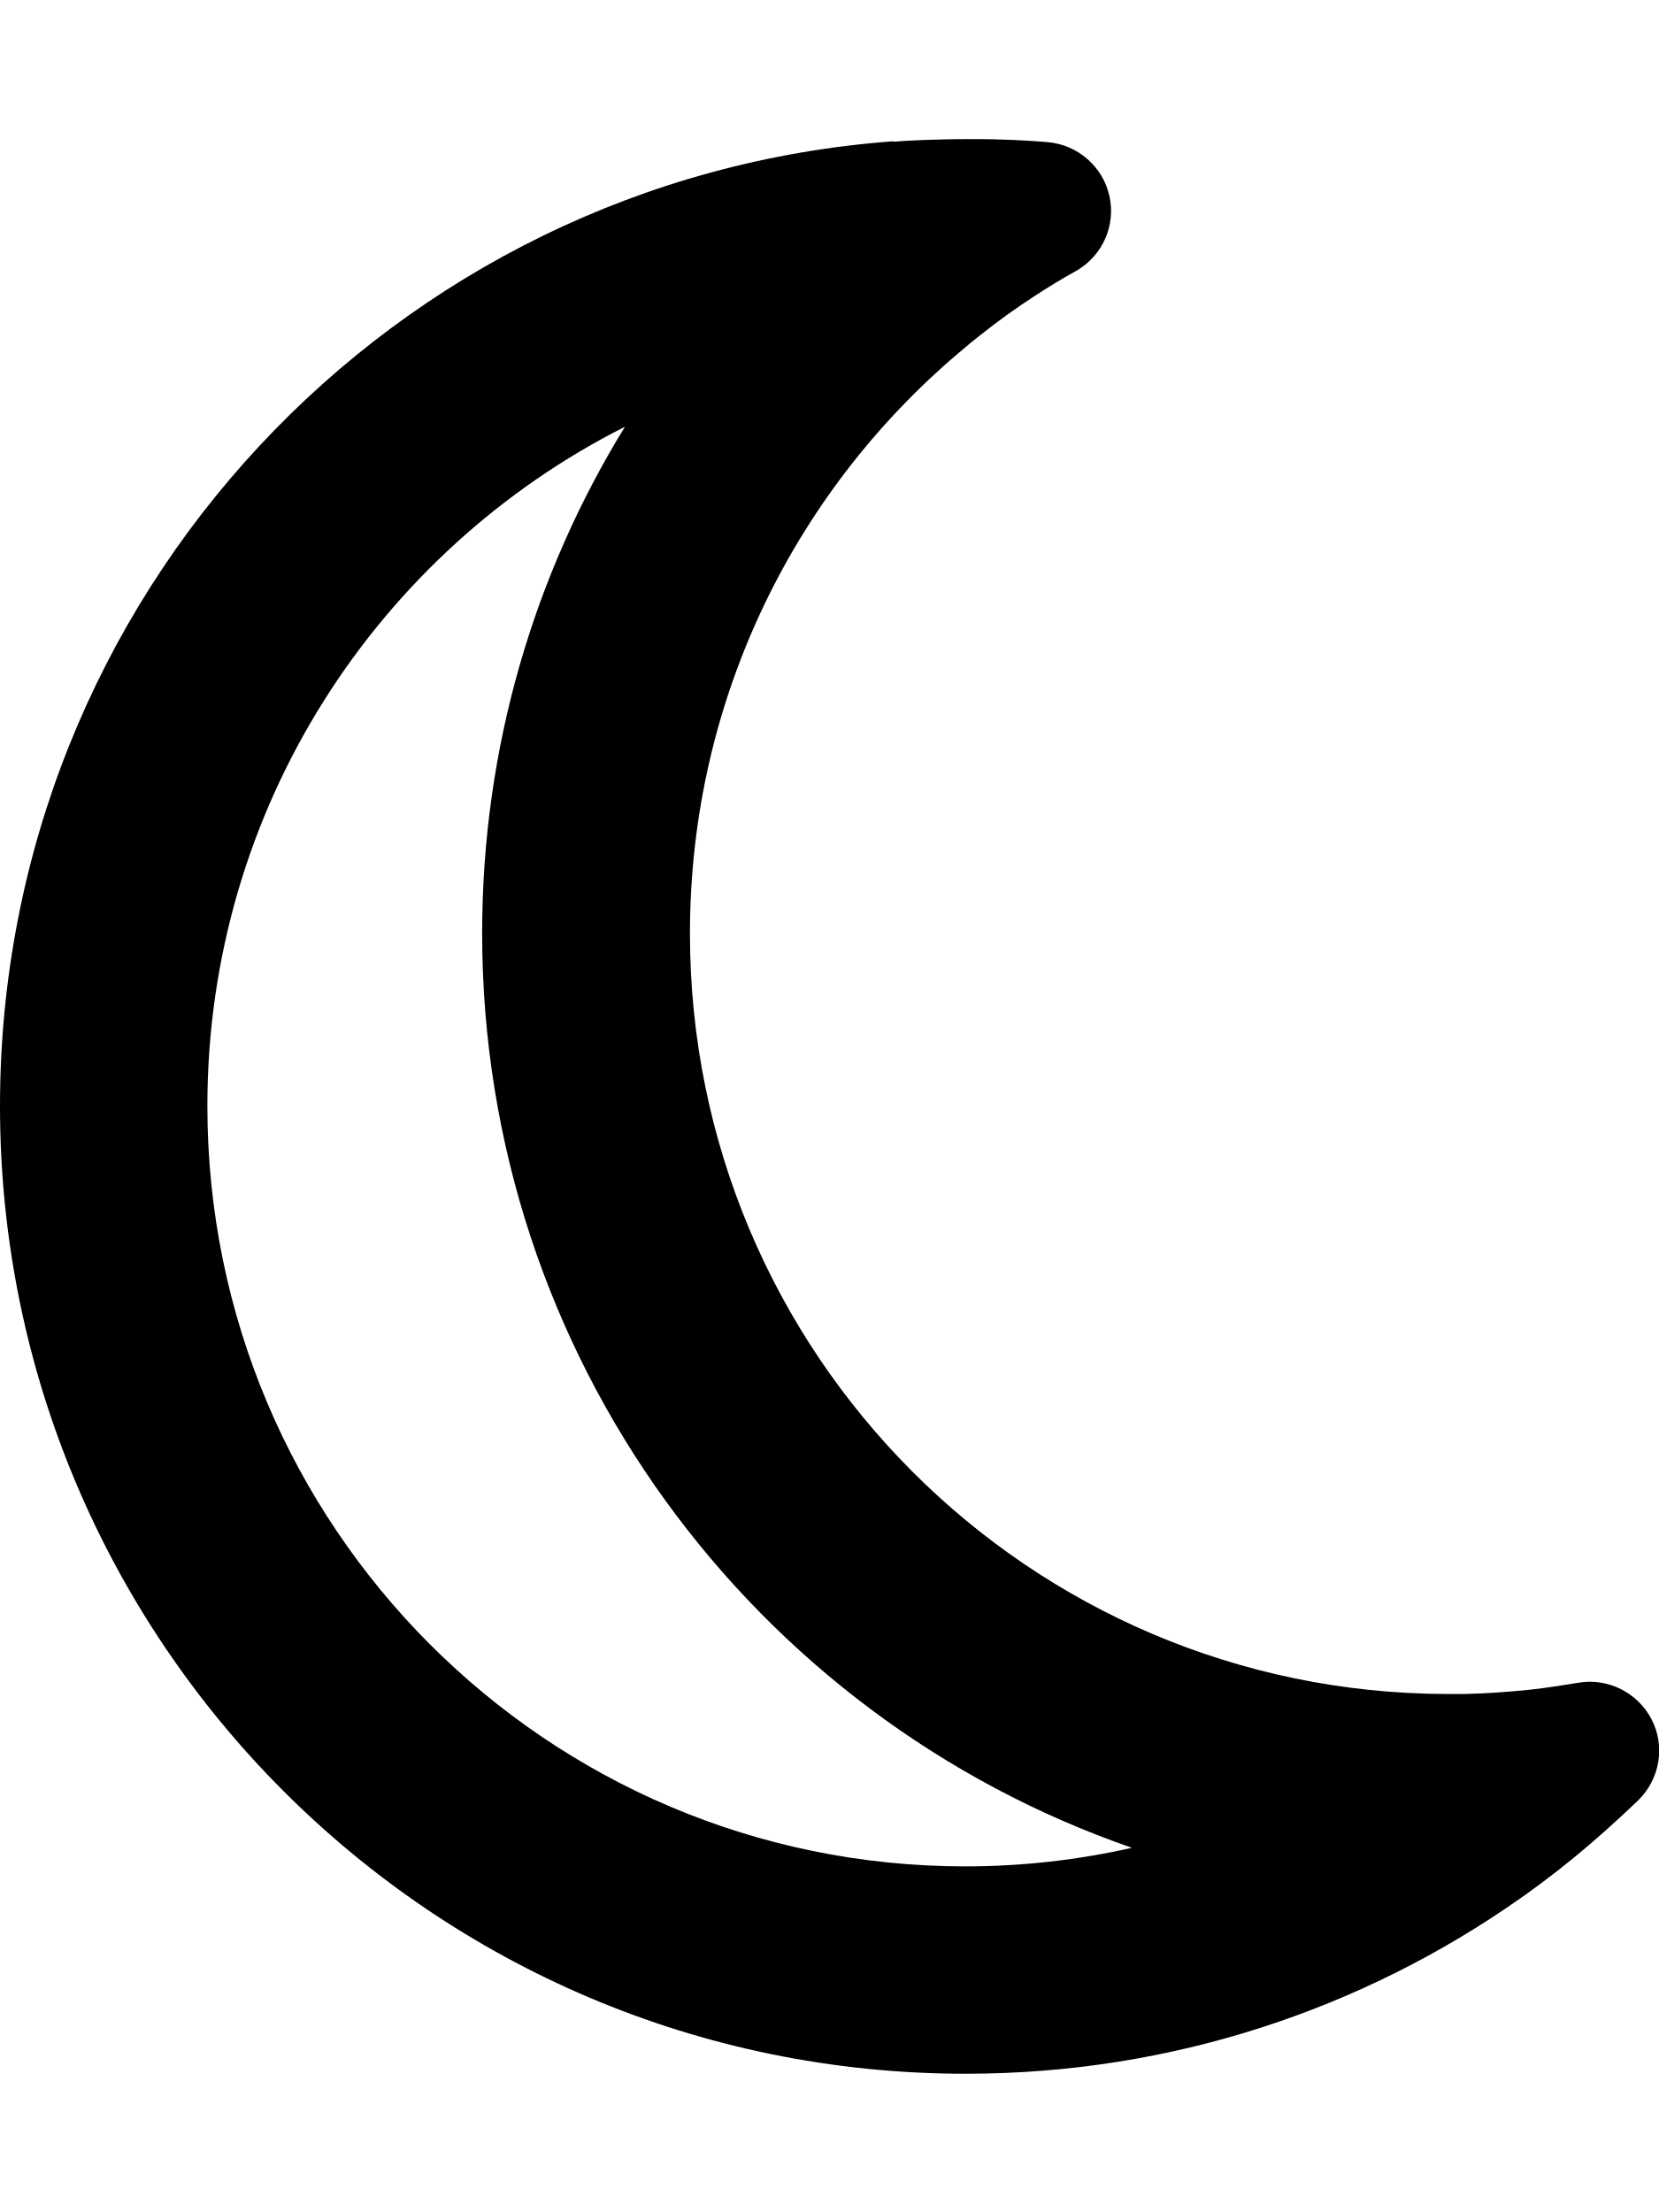
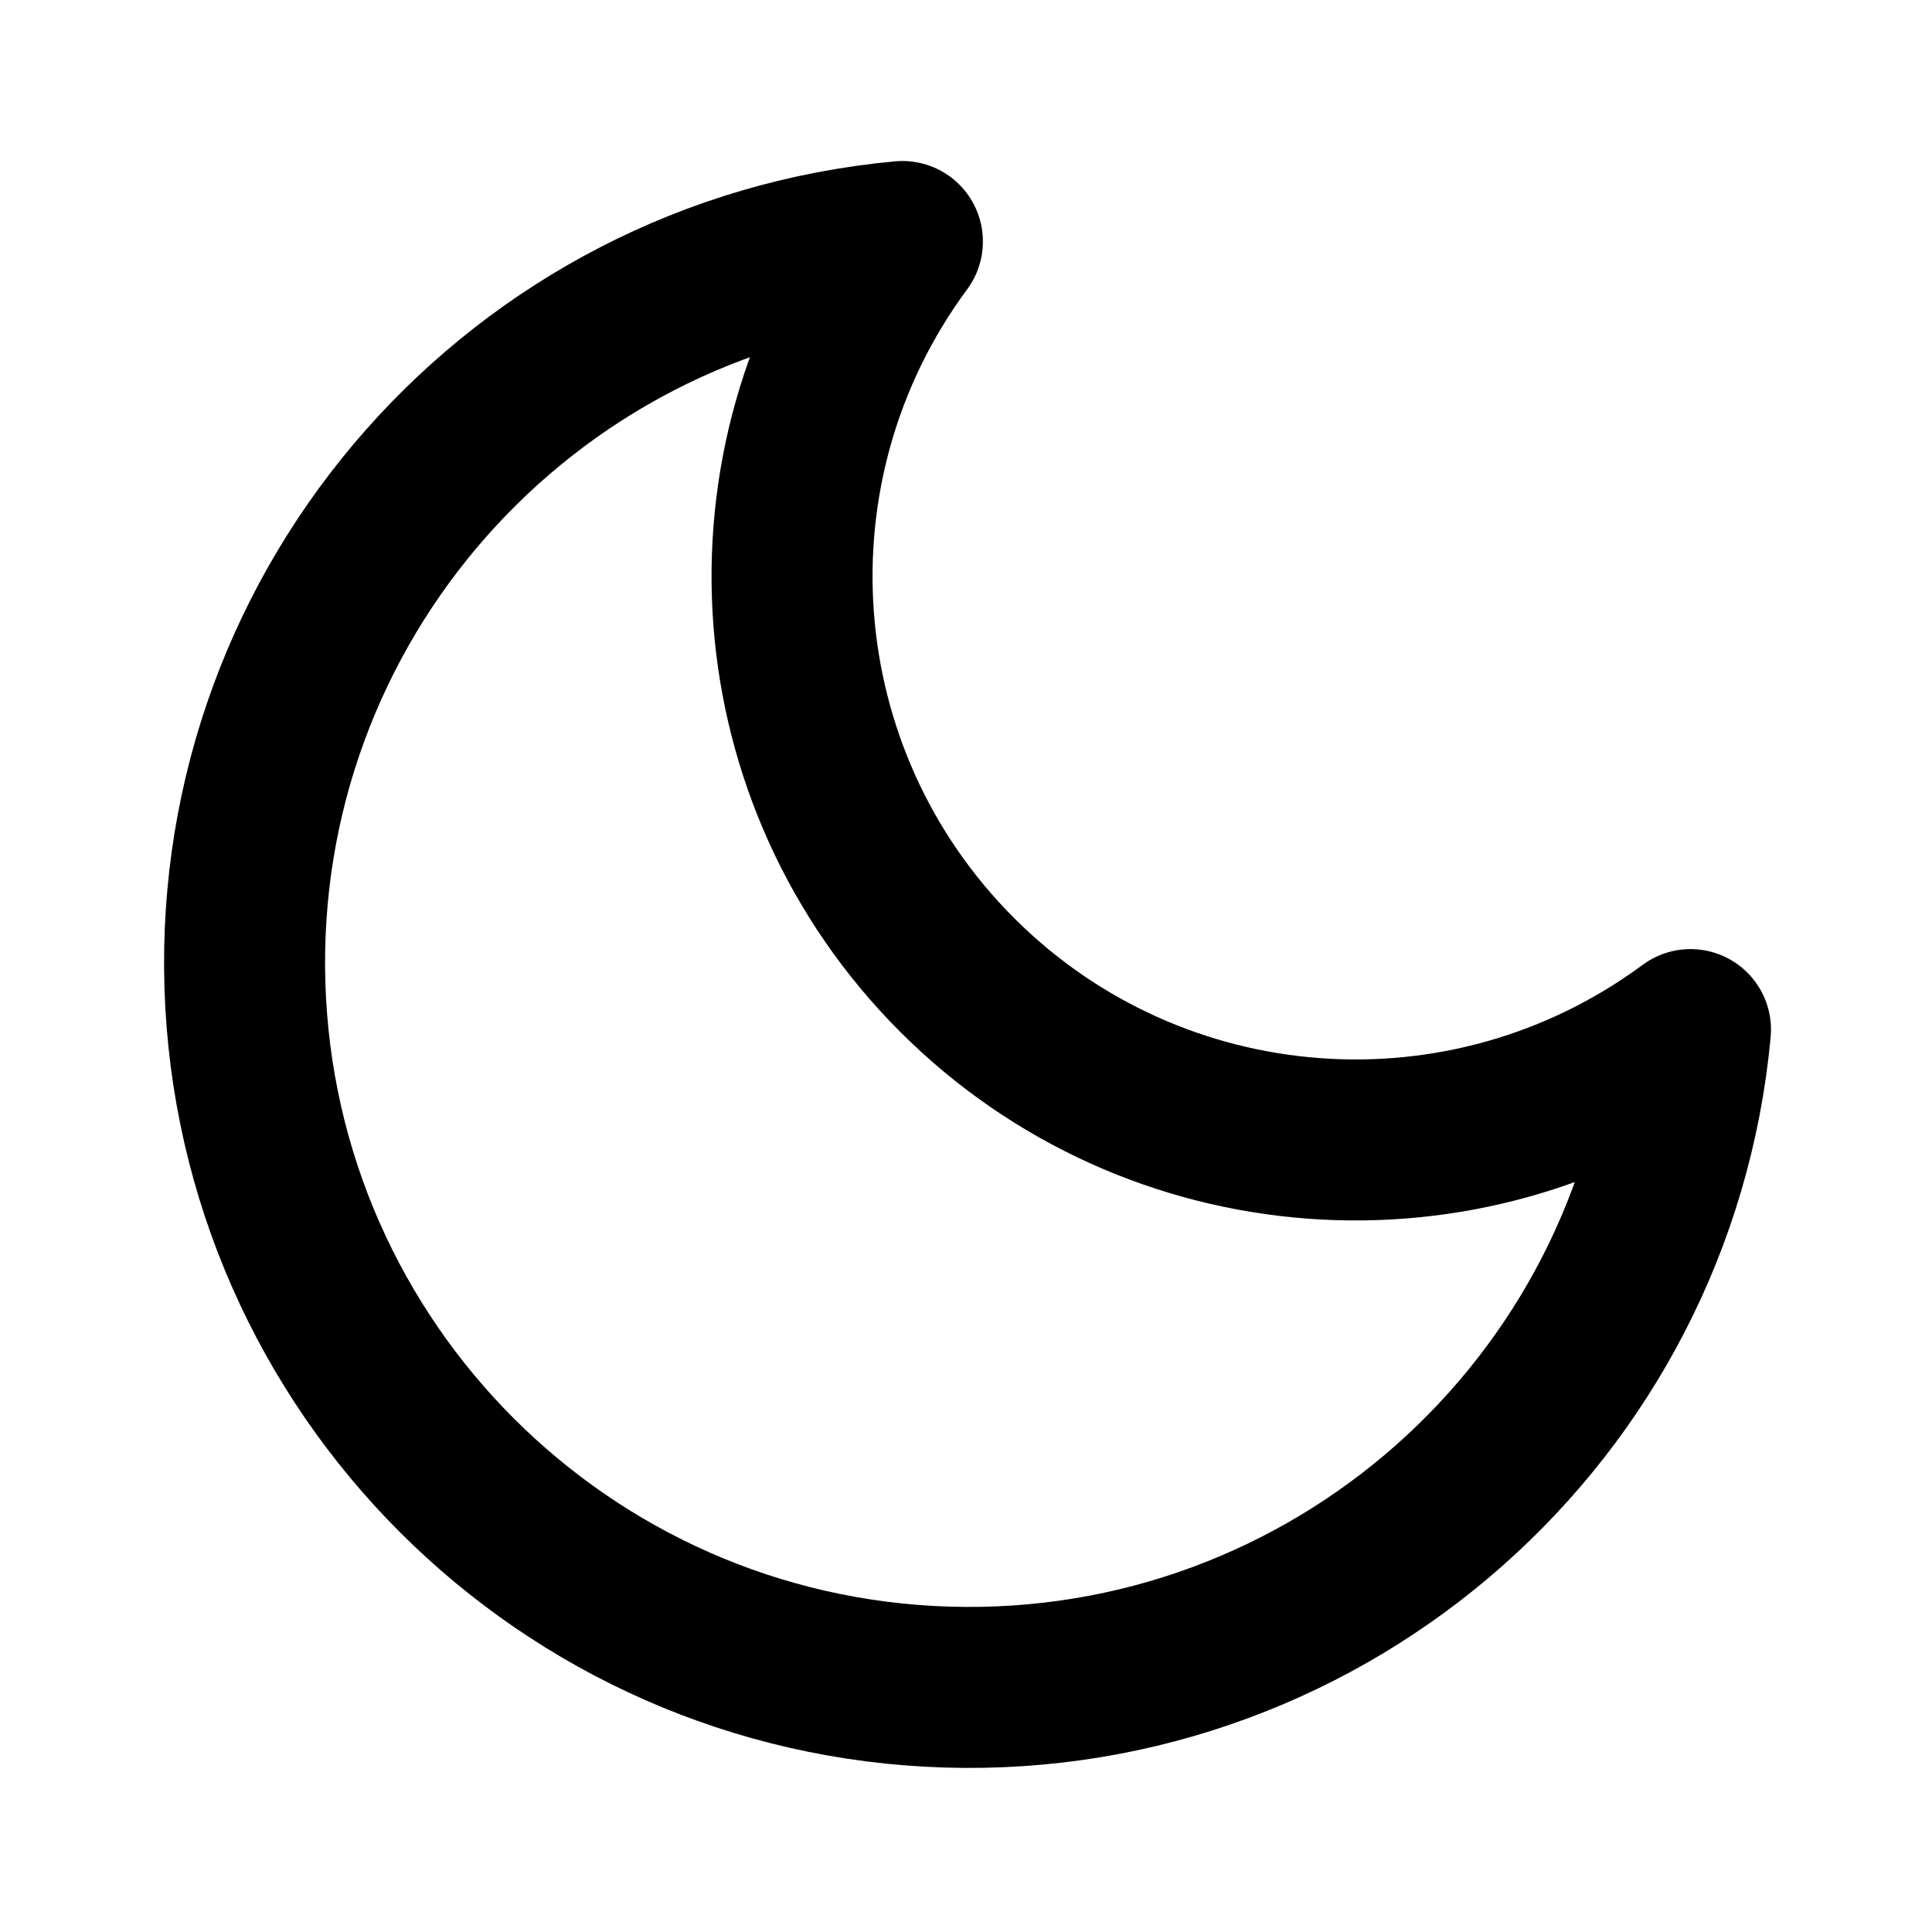
- <svg xmlns="http://www.w3.org/2000/svg" viewBox="0 0 384 512">
-   <path d="M144.7 98.7c-21 34.1-33.1 74.3-33.1 117.3c0 98 62.8 181.4 150.4 211.7c-12.4 2.8-25.3 4.3-38.6 4.3C126.6 432 48 353.3 48 256c0-68.9 39.4-128.4 96.8-157.3zm62.1-66C91.1 41.2 0 137.9 0 256C0 379.7 100 480 223.5 480c47.8 0 92-15 128.4-40.6c1.9-1.3 3.7-2.7 5.5-4c4.8-3.6 9.4-7.4 13.9-11.4c2.7-2.4 5.3-4.8 7.9-7.3c5-4.9 6.3-12.5 3.1-18.7s-10.1-9.7-17-8.5c-3.7 .6-7.4 1.2-11.1 1.6c-5 .5-10.1 .9-15.3 1c-1.2 0-2.5 0-3.7 0c-.1 0-.2 0-.3 0c-96.8-.2-175.2-78.9-175.2-176c0-54.8 24.9-103.7 64.1-136c1-.9 2.1-1.7 3.2-2.6c4-3.2 8.2-6.2 12.5-9c3.1-2 6.3-4 9.6-5.8c6.1-3.5 9.2-10.5 7.7-17.3s-7.3-11.9-14.3-12.5c-3.6-.3-7.1-.5-10.7-.6c-2.7-.1-5.5-.1-8.2-.1c-3.3 0-6.5 .1-9.8 .2c-2.3 .1-4.6 .2-6.9 .4z" />
+ <svg xmlns="http://www.w3.org/2000/svg" width="24" height="24" viewBox="0 0 24 24" fill="none" stroke="currentColor" stroke-width="2" stroke-linecap="round" stroke-linejoin="round" class="feather feather-moon">
+   <path d="M21 12.79A9 9 0 1 1 11.21 3 7 7 0 0 0 21 12.79z" />
</svg>
